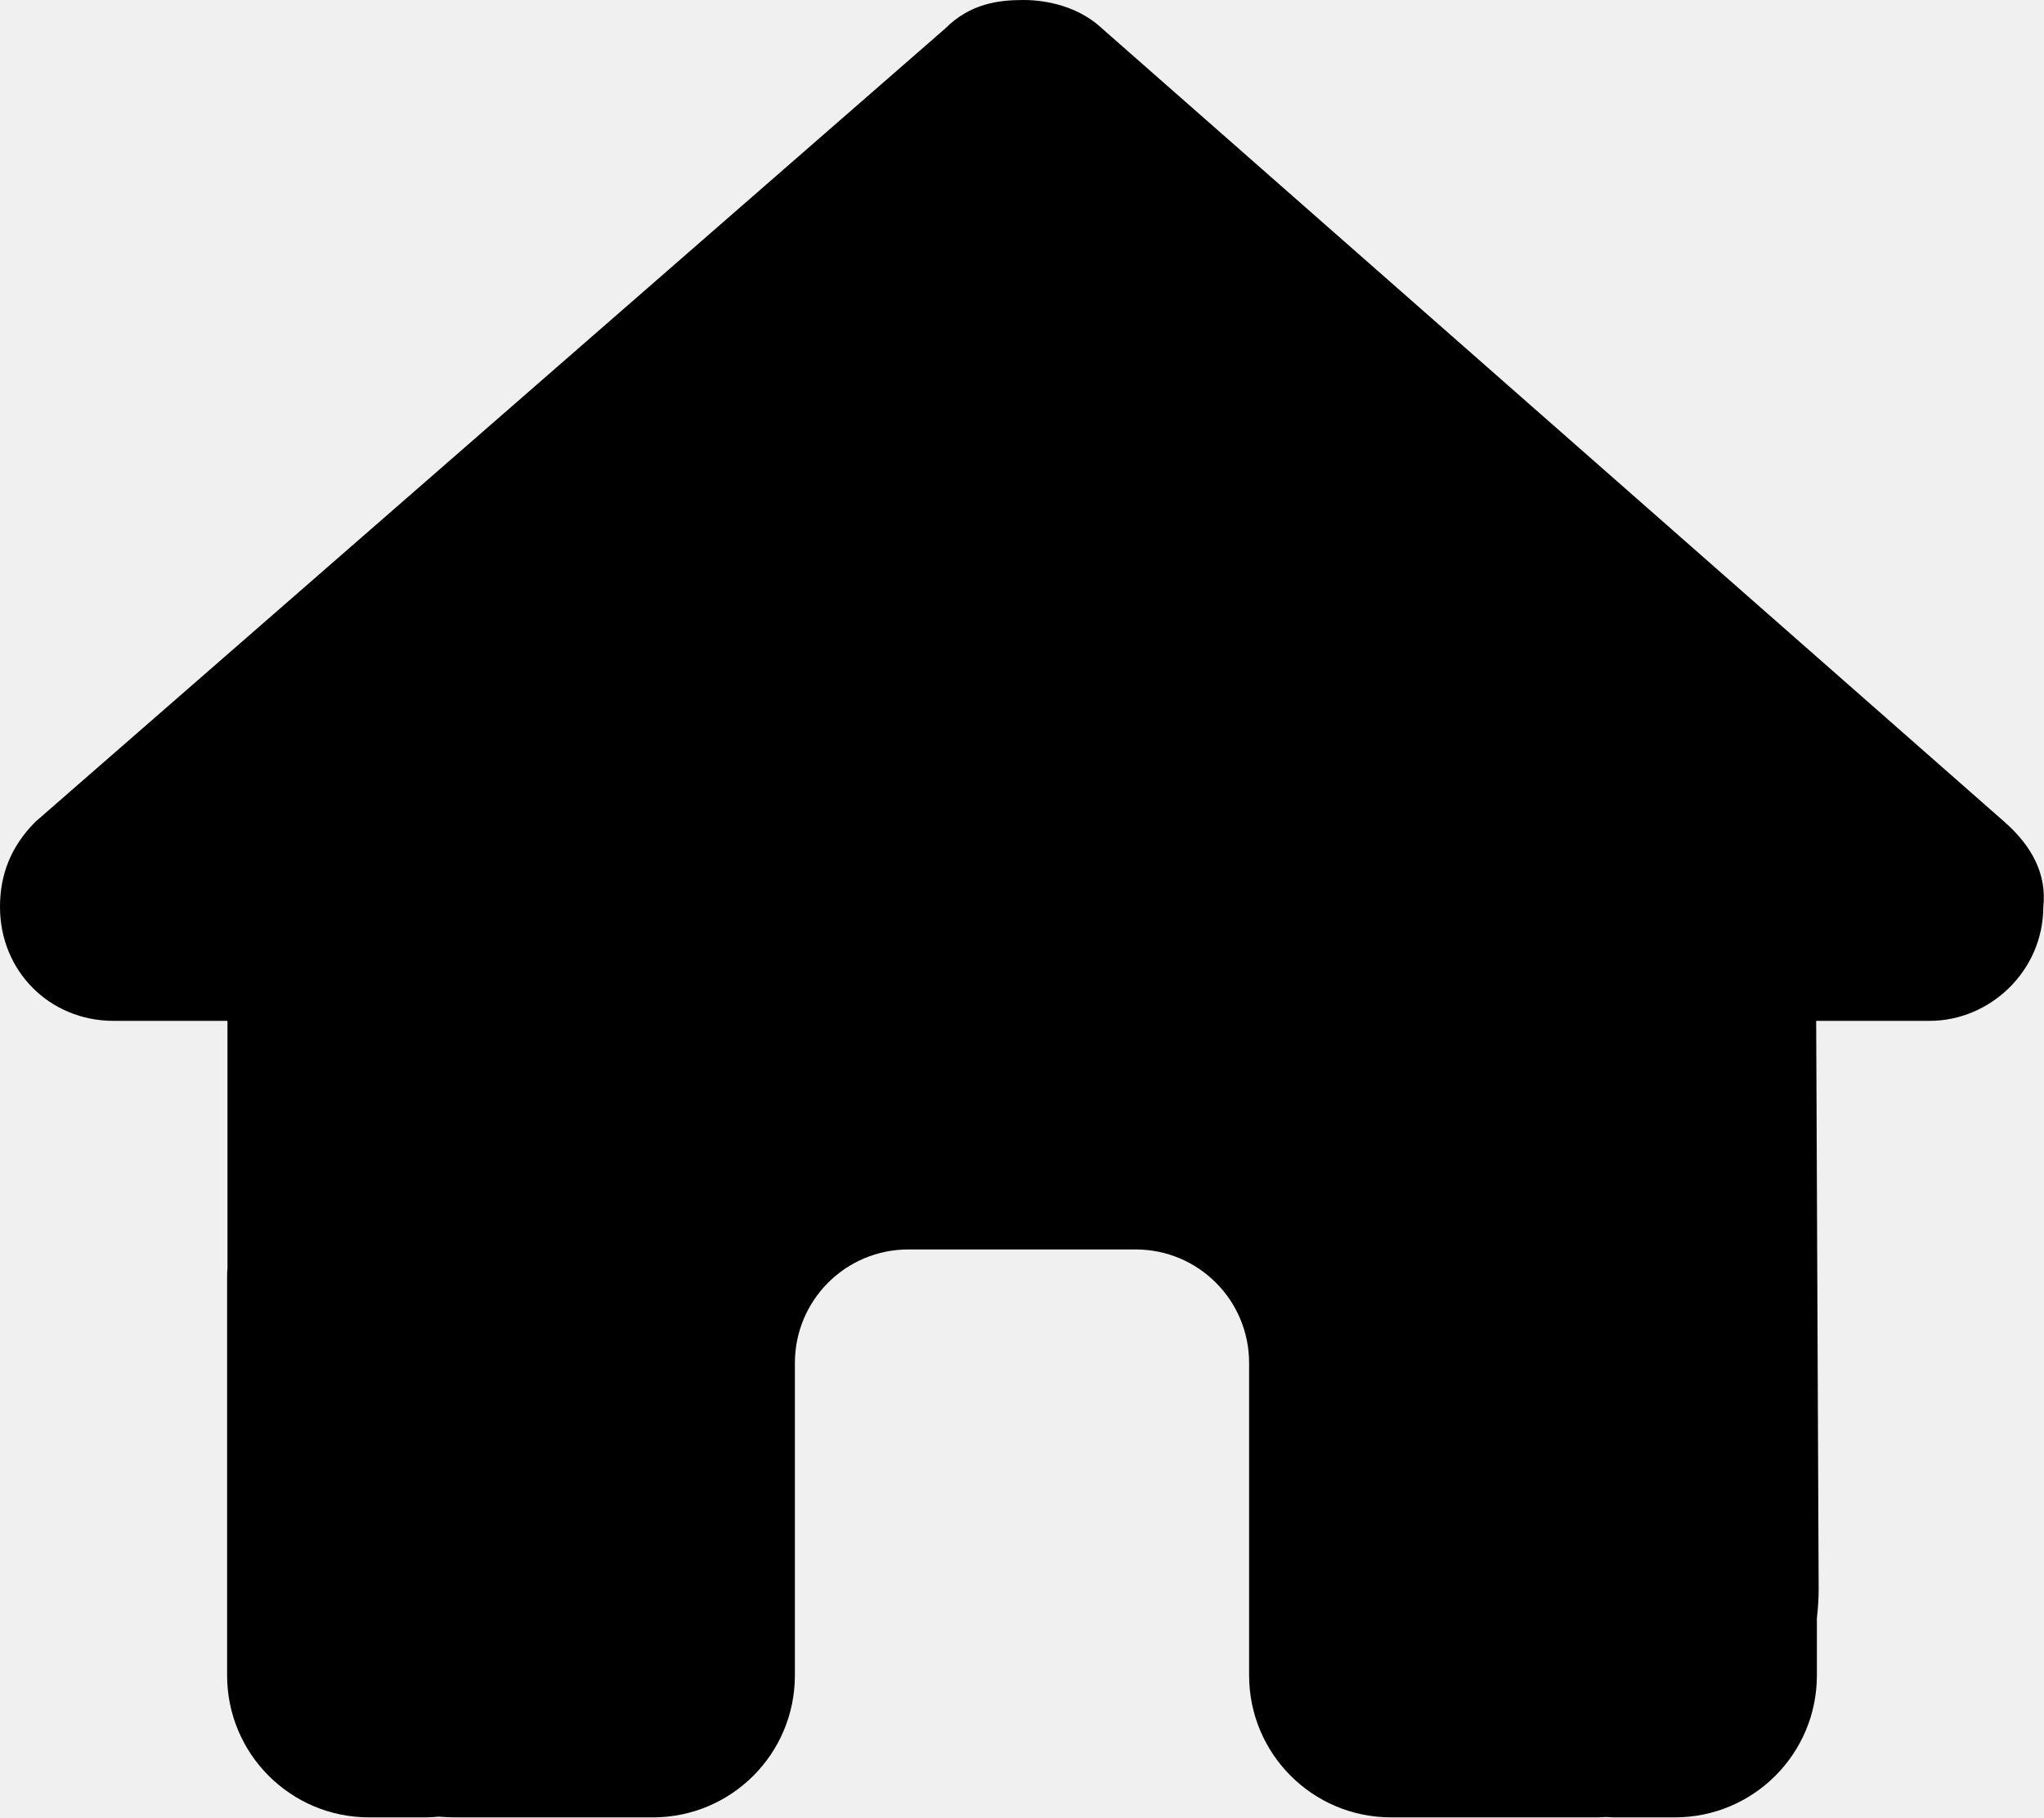
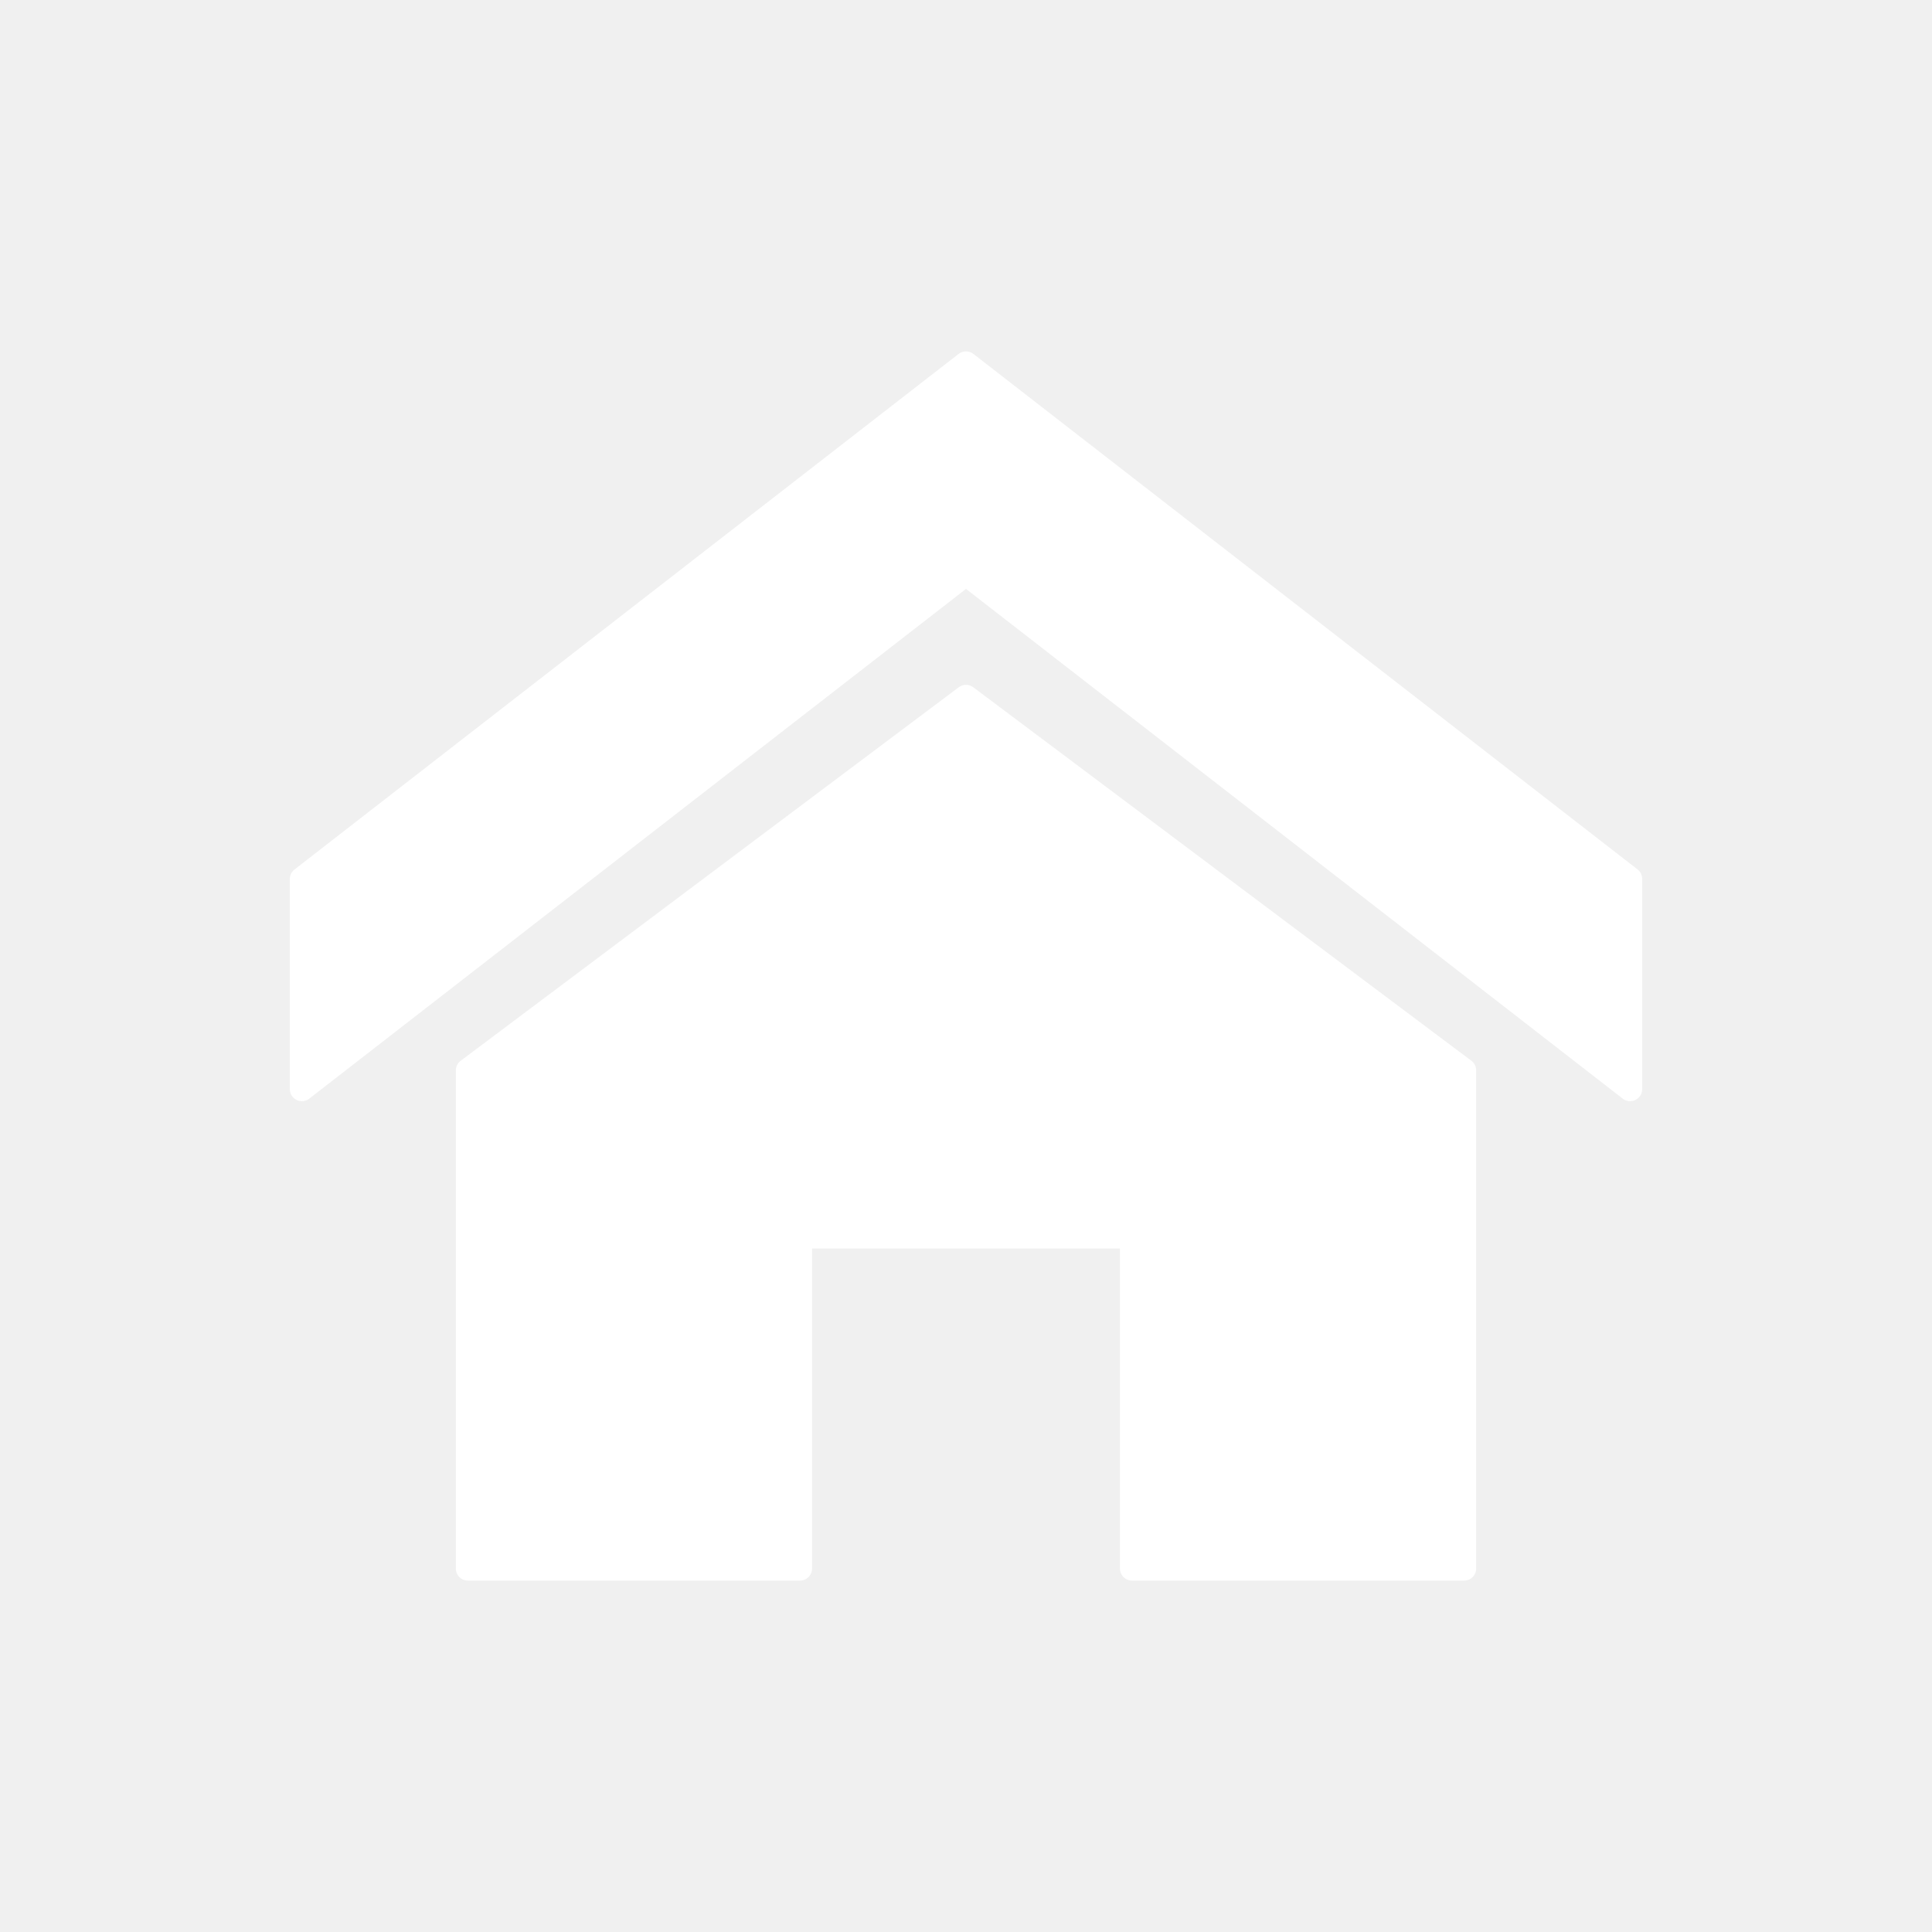
- <svg xmlns="http://www.w3.org/2000/svg" viewBox="0 0 576 512">
-   <path d="M575.8 255.5c0 18-15 32.1-32 32.1h-32l.7 160.2c0 2.7-.2 5.4-.5 8.1V472c0 22.1-17.9 40-40 40H456c-1.1 0-2.2 0-3.3-.1c-1.4 .1-2.8 .1-4.2 .1H416 392c-22.1 0-40-17.9-40-40V448 384c0-17.7-14.3-32-32-32H256c-17.7 0-32 14.3-32 32v64 24c0 22.1-17.9 40-40 40H160 128.1c-1.5 0-3-.1-4.5-.2c-1.2 .1-2.4 .2-3.6 .2H104c-22.1 0-40-17.9-40-40V360c0-.9 0-1.9 .1-2.8V287.6H32c-18 0-32-14-32-32.1c0-9 3-17 10-24L266.4 8c7-7 15-8 22-8s15 2 21 7L564.8 231.5c8 7 12 15 11 24z" />
+ <svg xmlns="http://www.w3.org/2000/svg" fill="#ffffff" stroke="#ffffff" stroke-linecap="round" stroke-linejoin="round" stroke-width="0.4" width="800px" height="800px" viewBox="0 0 32 32">
+   <path d="M27 18.039L16 9.501 5 18.039V14.56l11-8.54 11 8.538v3.481zm-2.75-.31v8.251h-5.5v-5.5h-5.5v5.5h-5.5v-8.25L16 11.543l8.25 6.186z" />
</svg>
